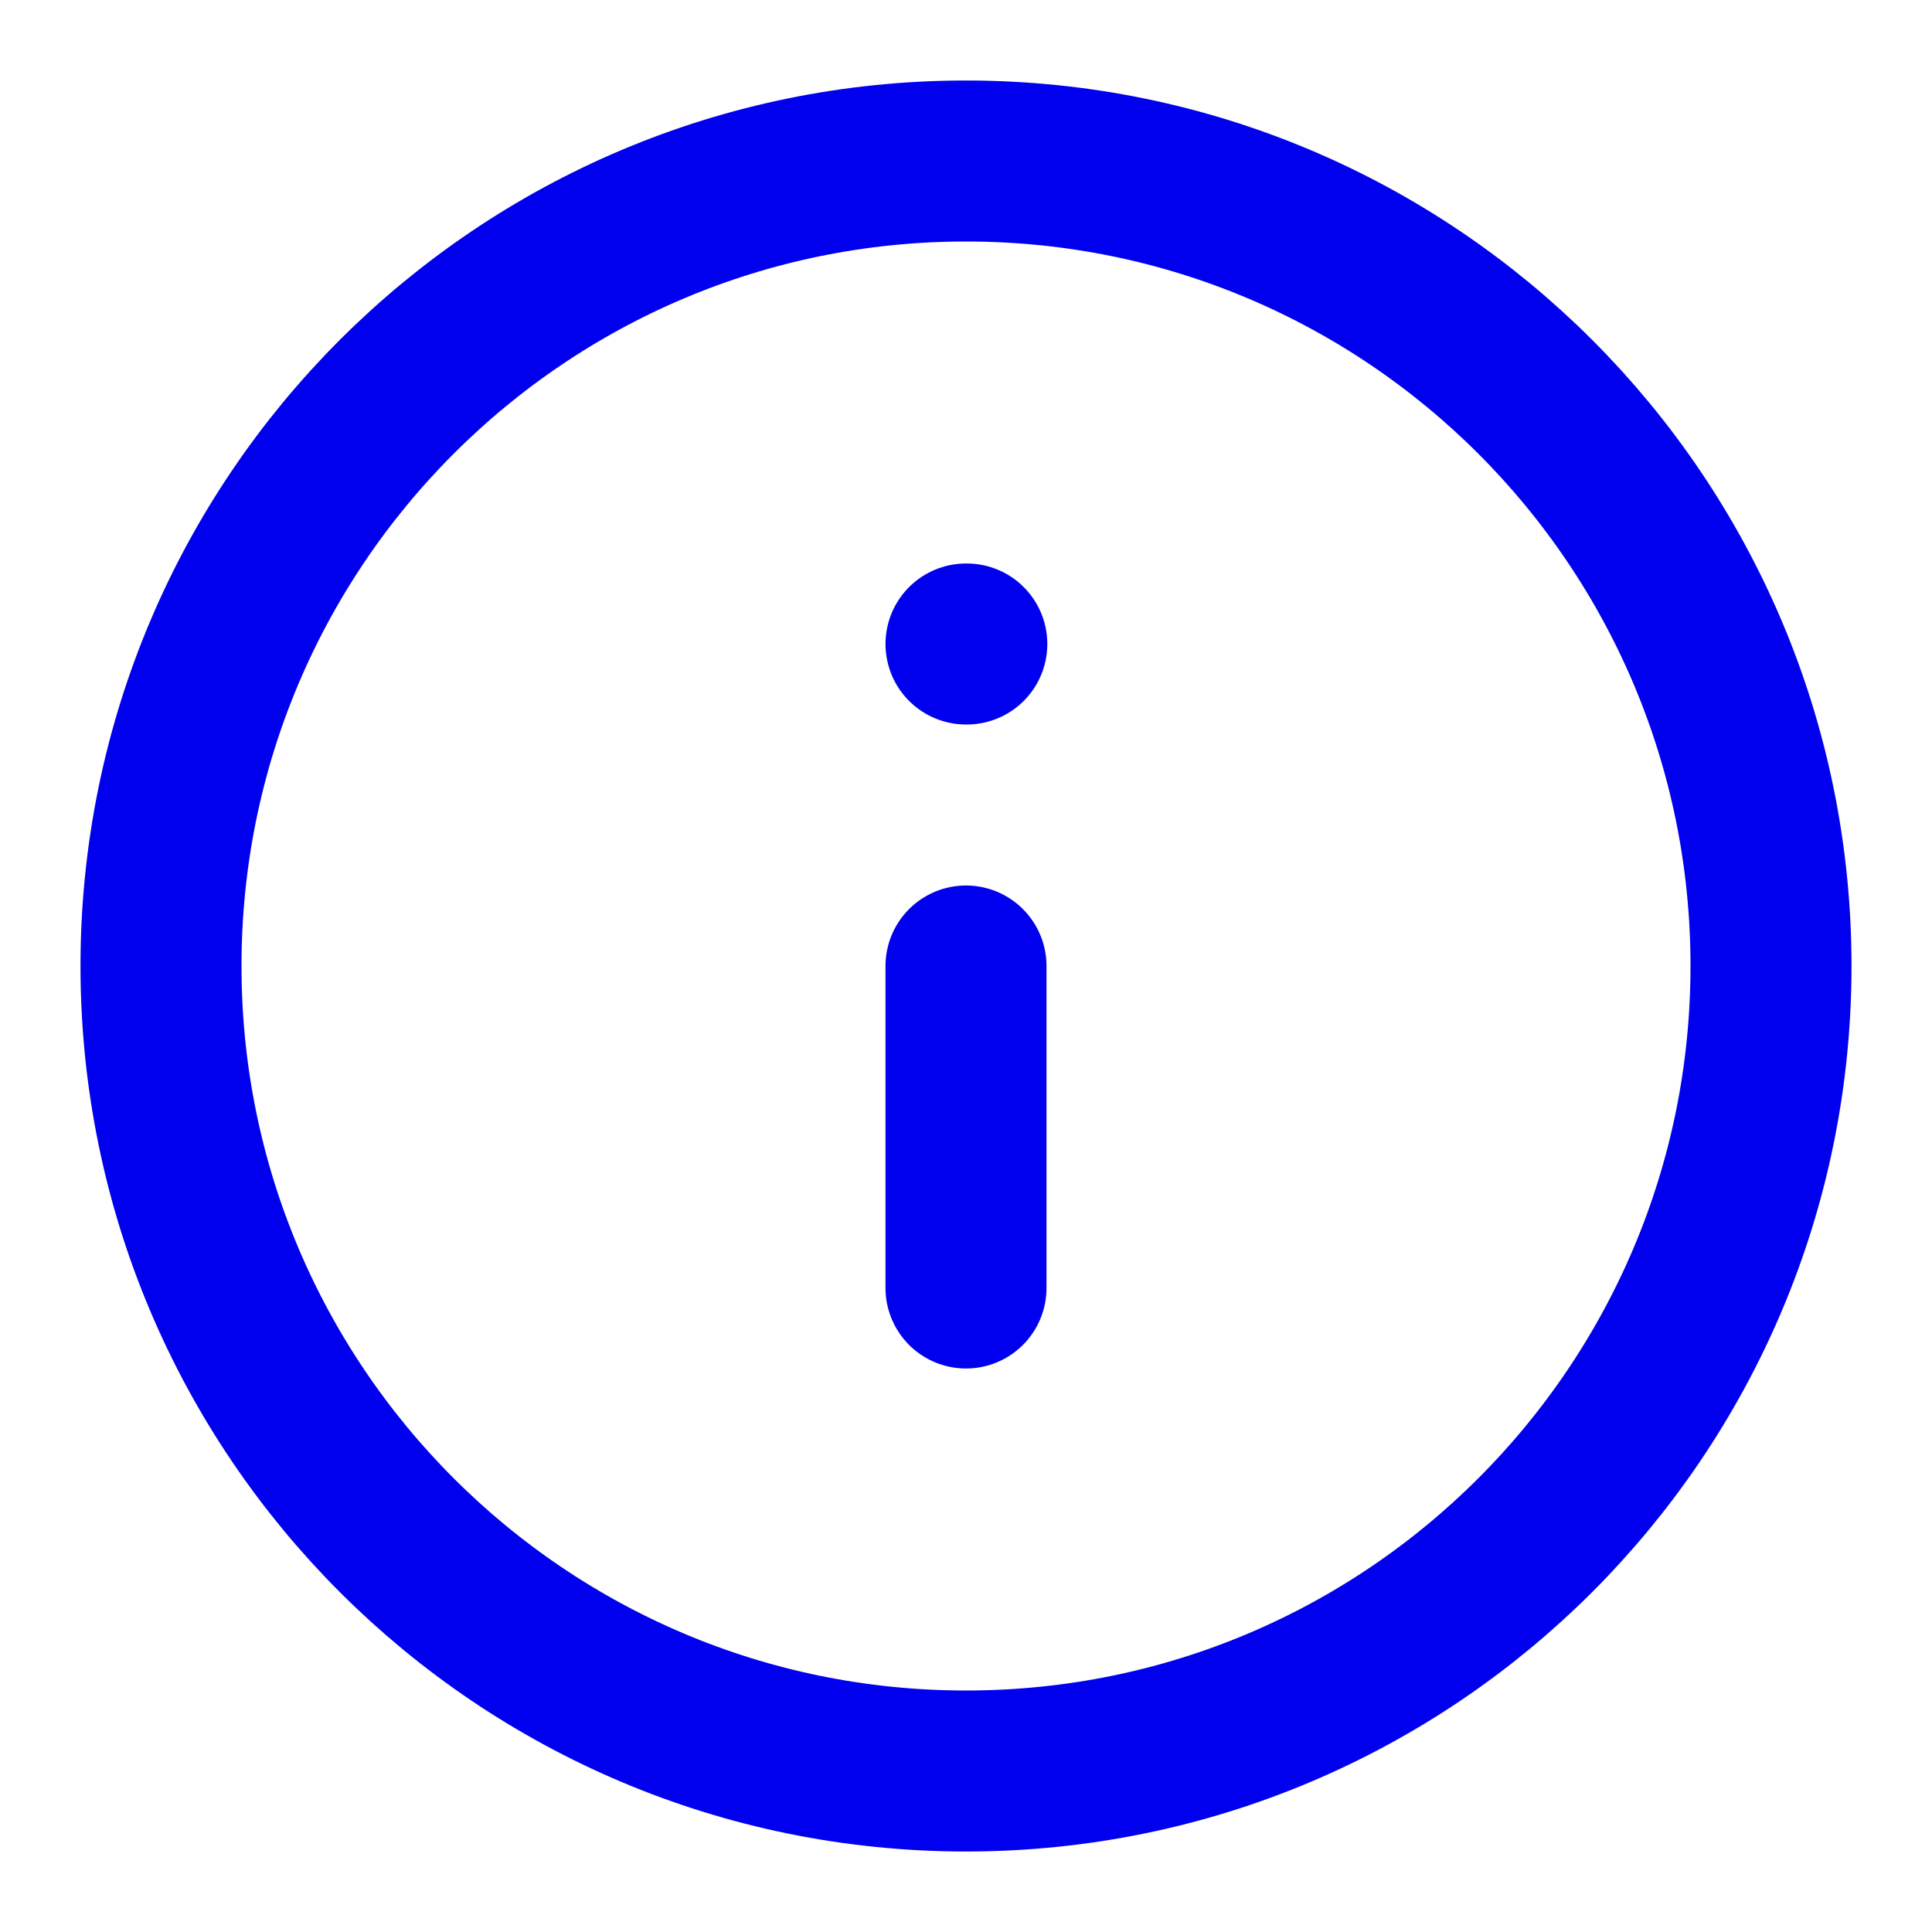
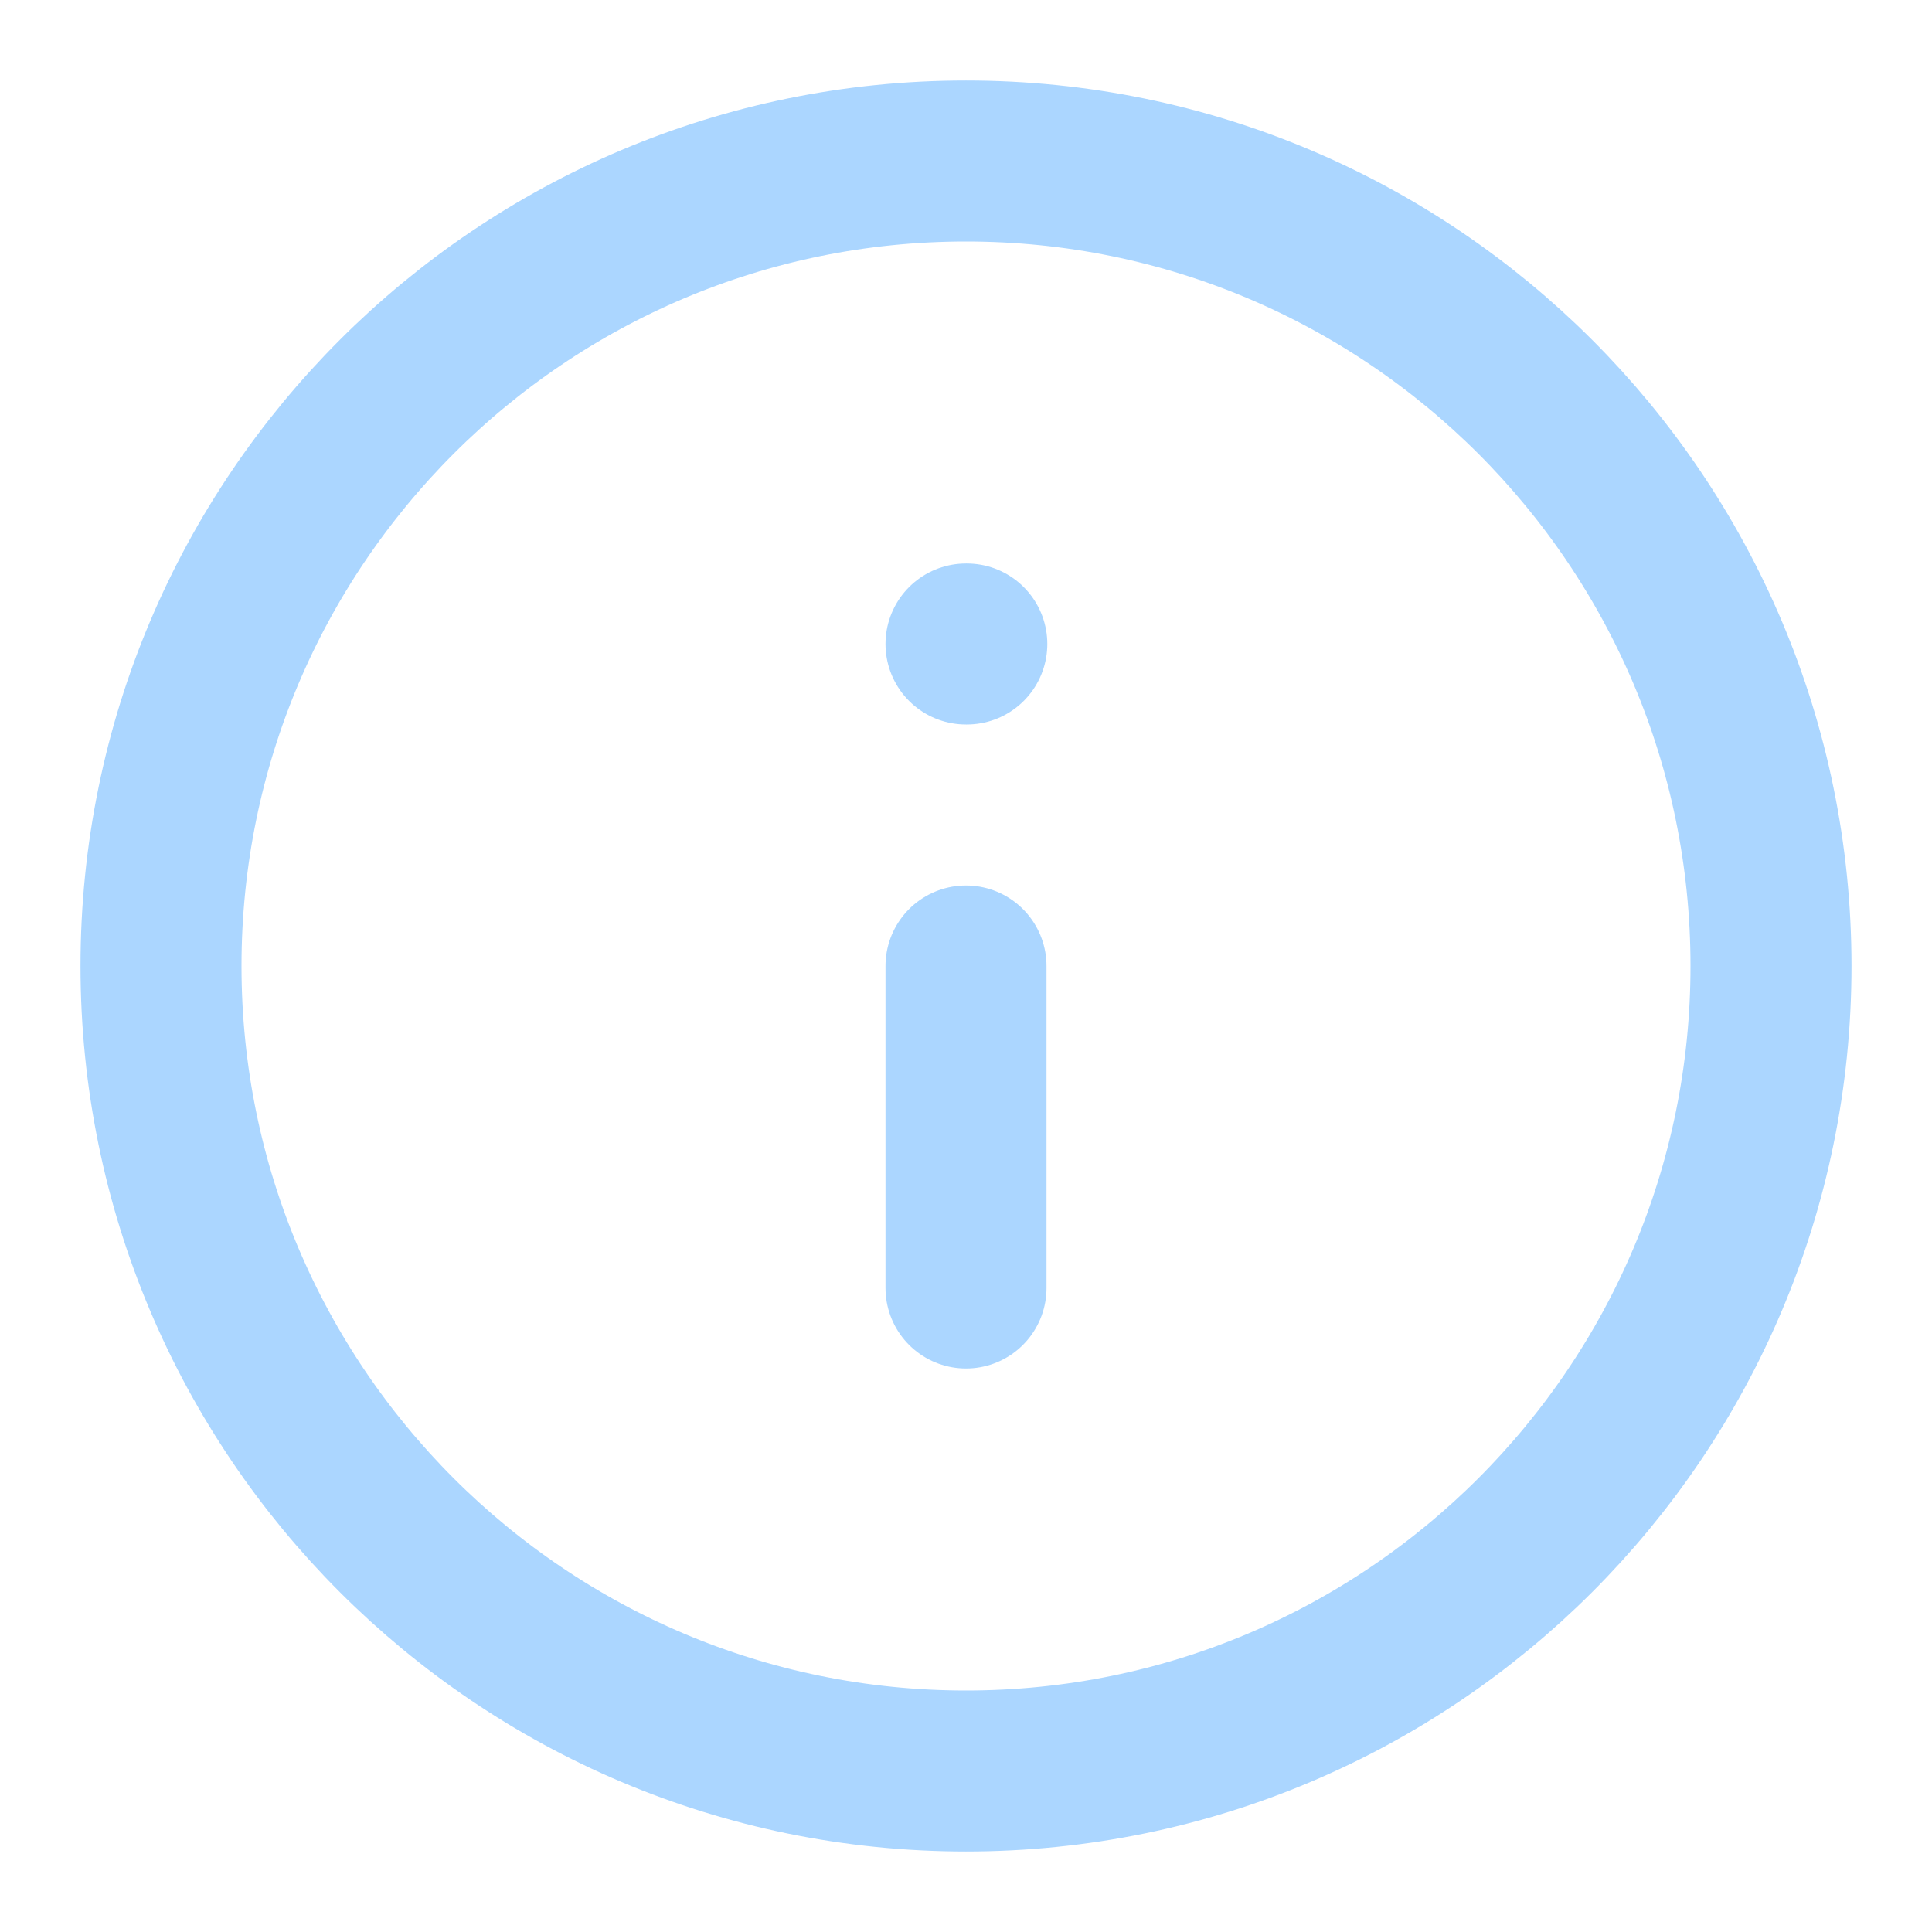
- <svg xmlns="http://www.w3.org/2000/svg" width="24" height="24" viewBox="0 0 24 24" fill="none" stroke="#0000EE" stroke-width="2" stroke-linecap="round" stroke-linejoin="round">
+ <svg xmlns="http://www.w3.org/2000/svg" width="24" height="24" viewBox="0 0 24 24" fill="none" stroke="#abd6ff" stroke-width="2" stroke-linecap="round" stroke-linejoin="round">
  <circle cx="12" cy="12" r="10" />
  <line x1="12" y1="16" x2="12" y2="12" />
  <line x1="12" y1="8" x2="12.01" y2="8" />
</svg>
